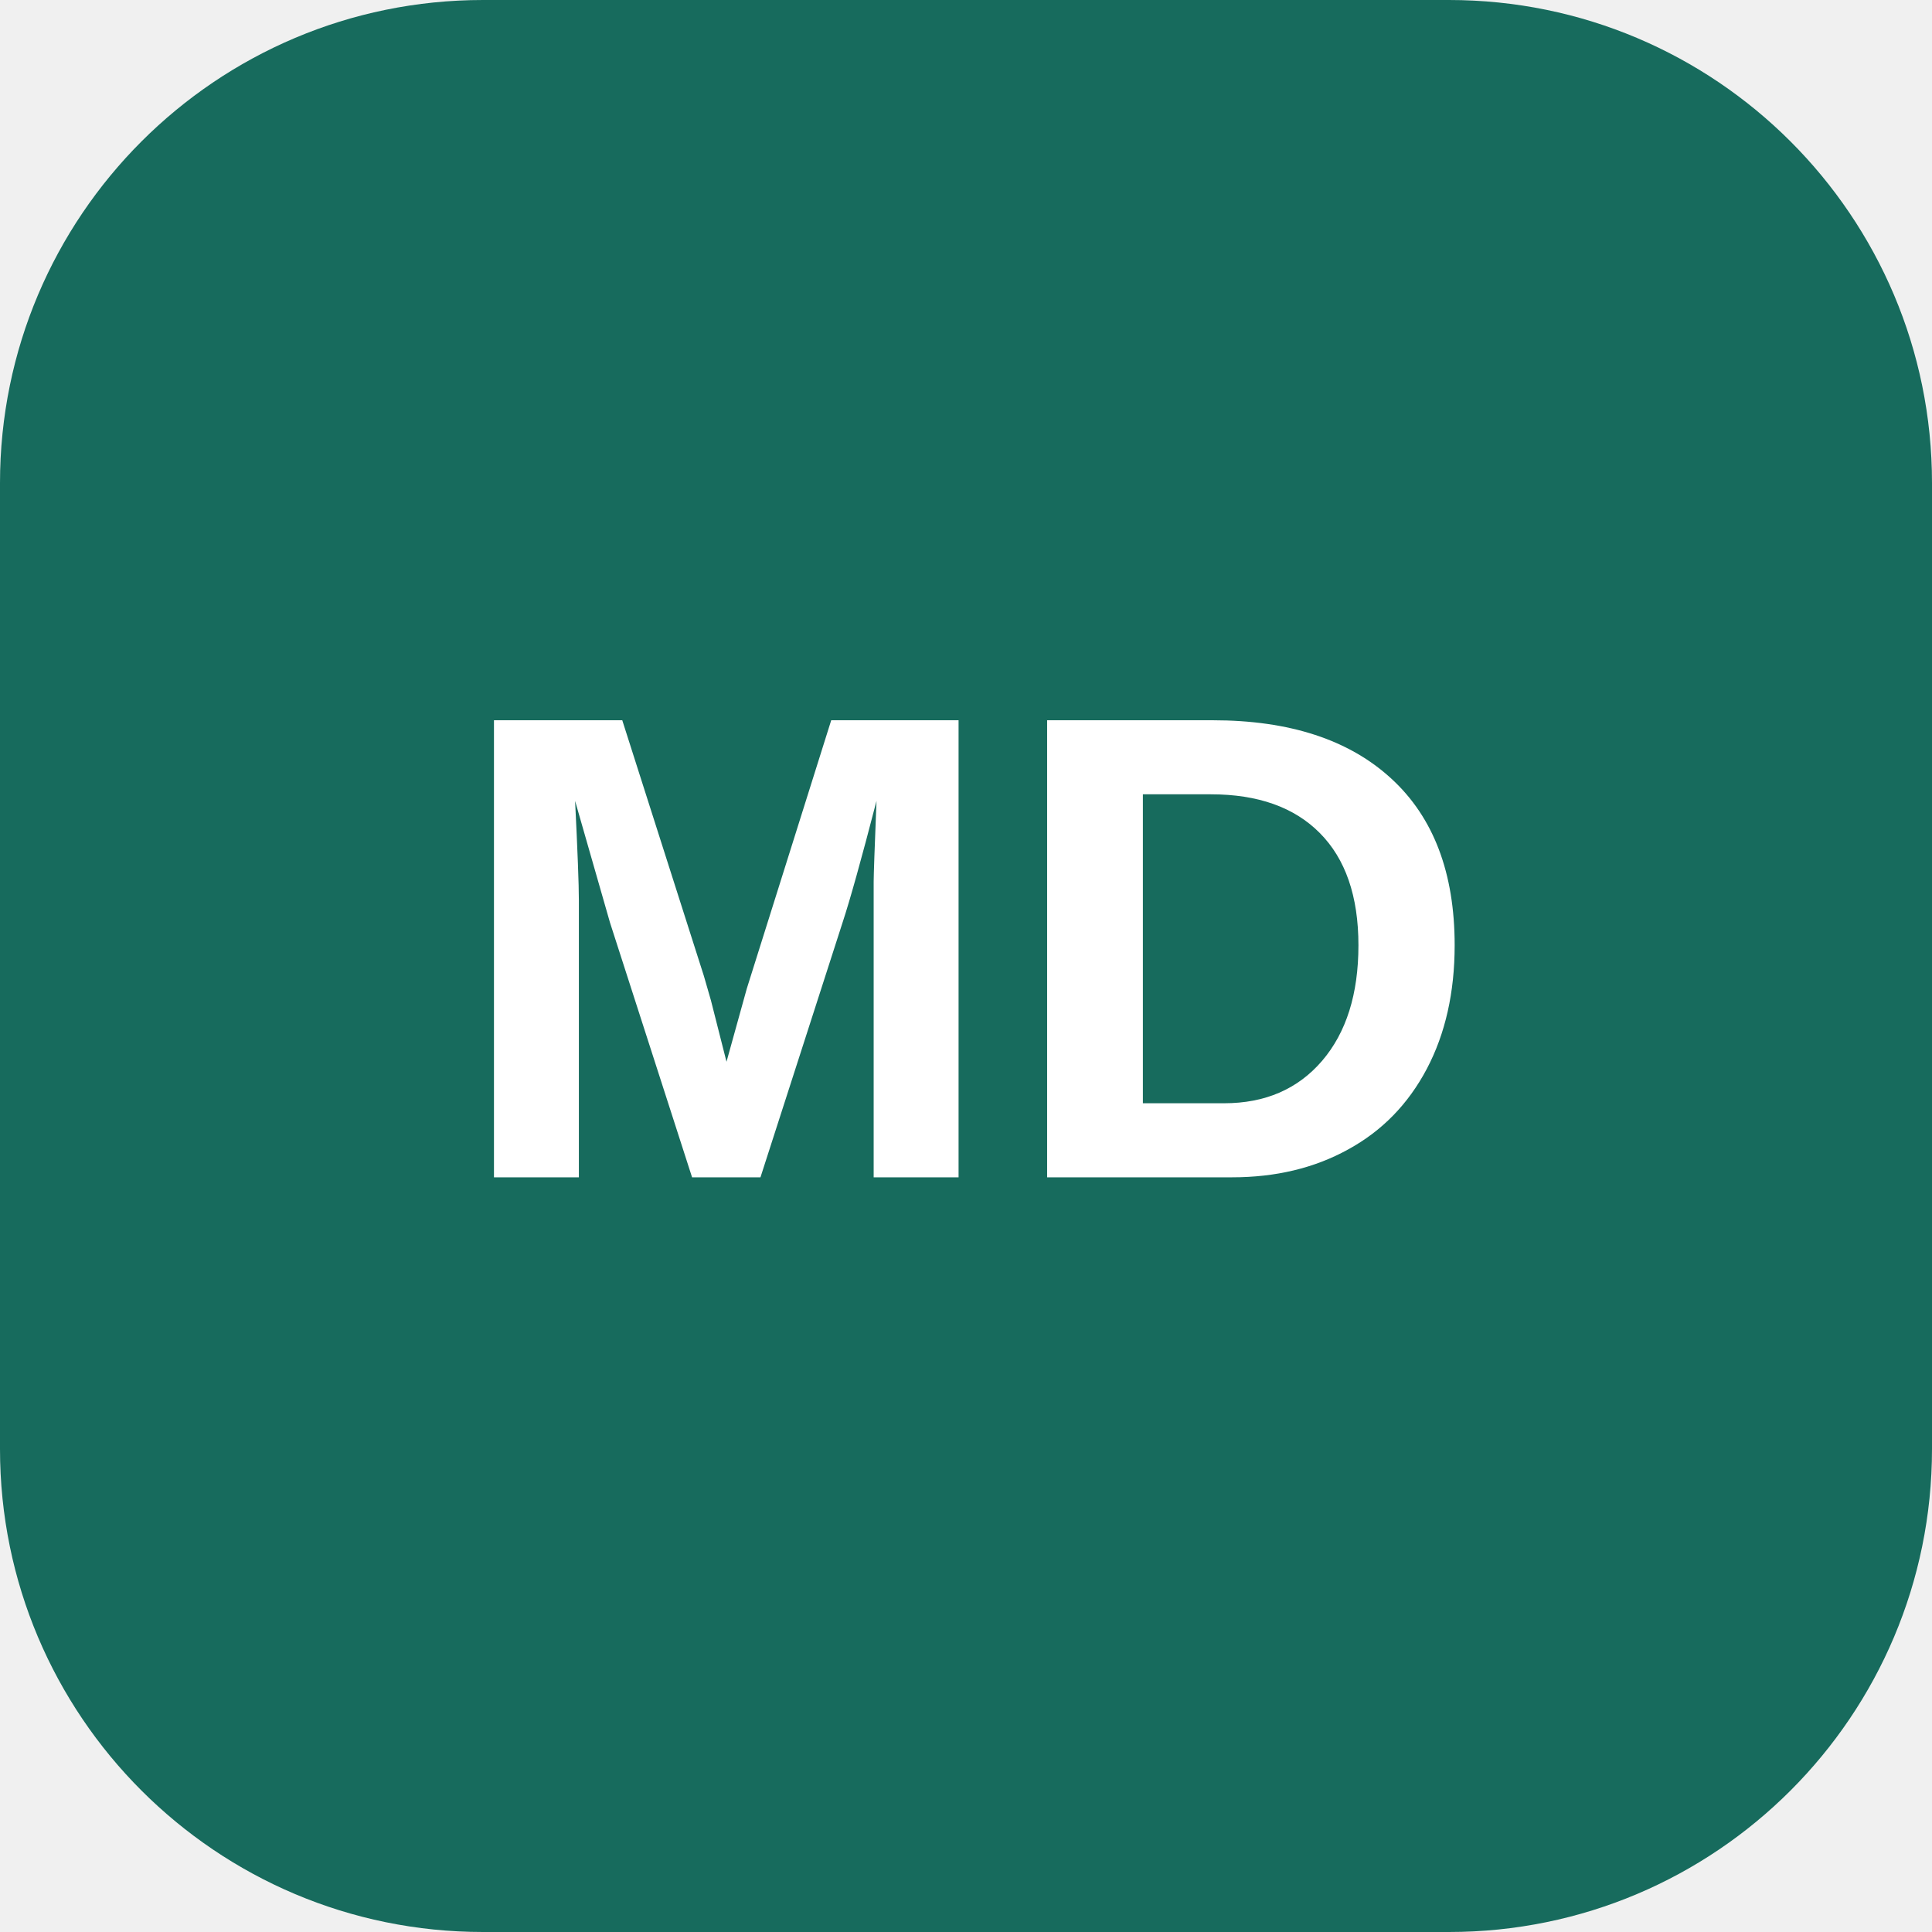
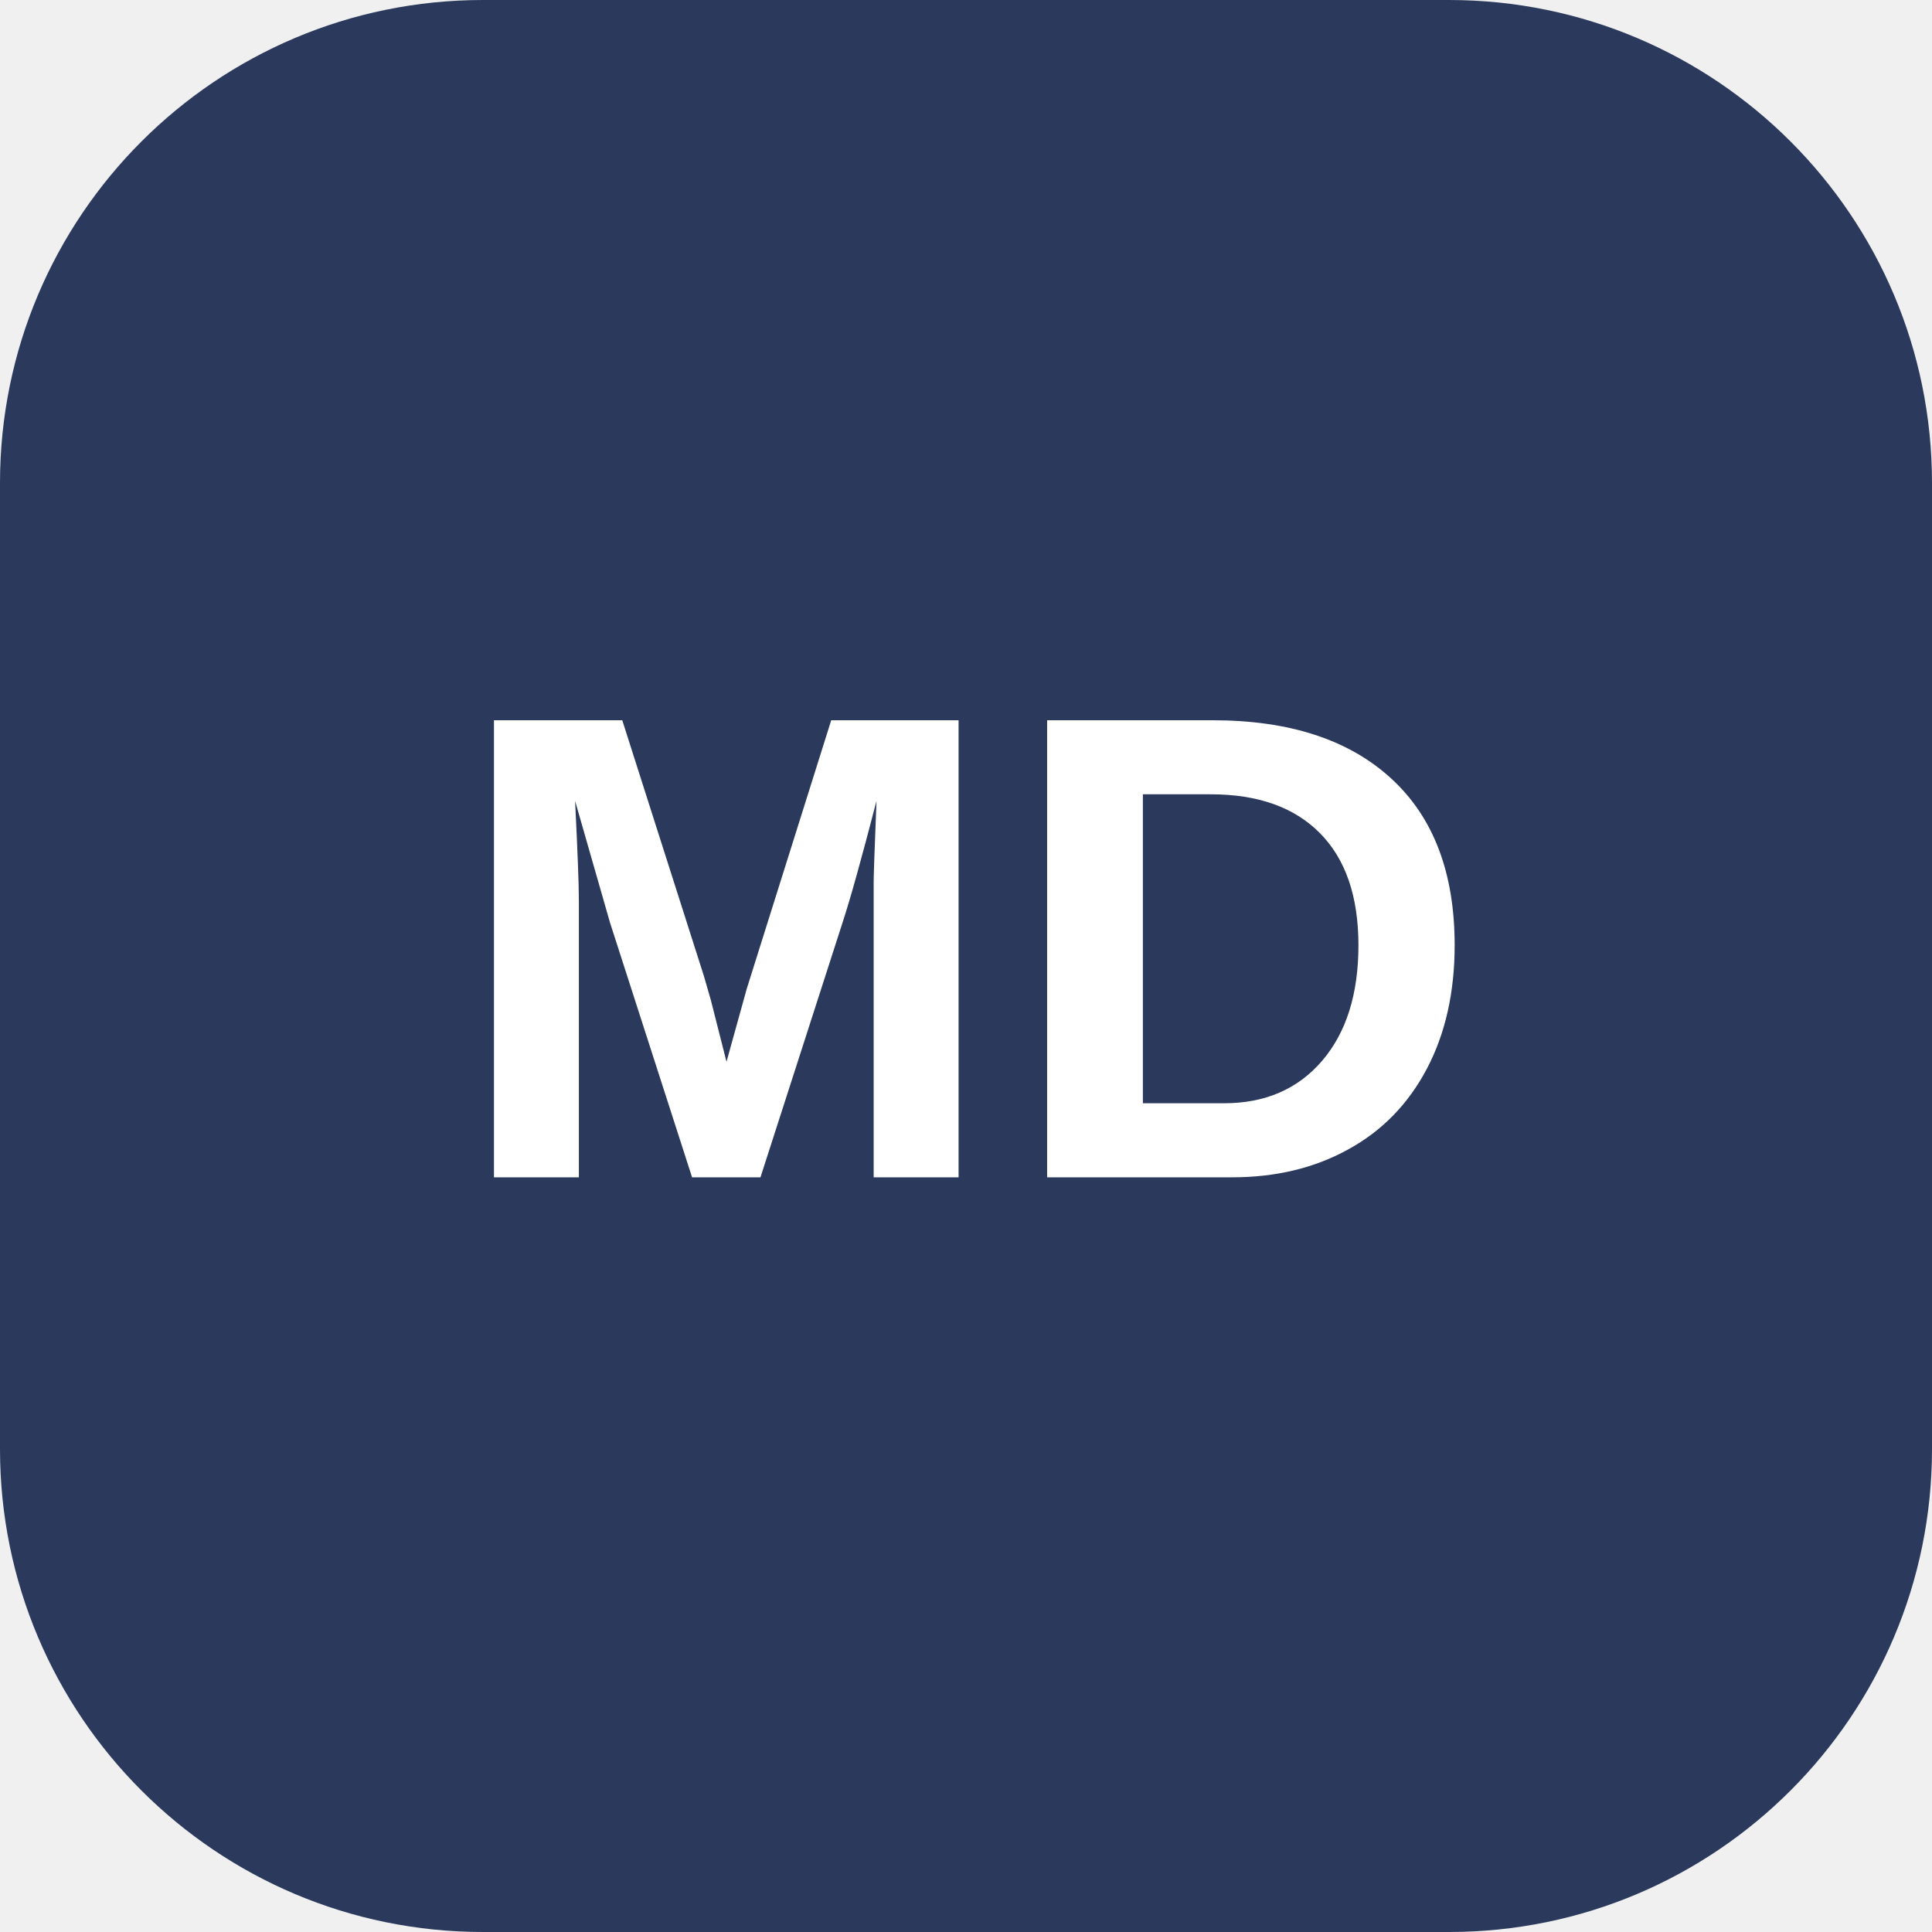
<svg xmlns="http://www.w3.org/2000/svg" viewBox="0 0 64 64">
-   <rect width="64" height="64" rx="16" fill="#176b5d" />
+   <rect width="64" height="64" rx="16" fill="#2a395c" />
  <text x="32" y="39" fill="#ffffff" font-family="Arial, sans-serif" font-size="22" font-weight="700" text-anchor="middle">MD</text>
</svg>
